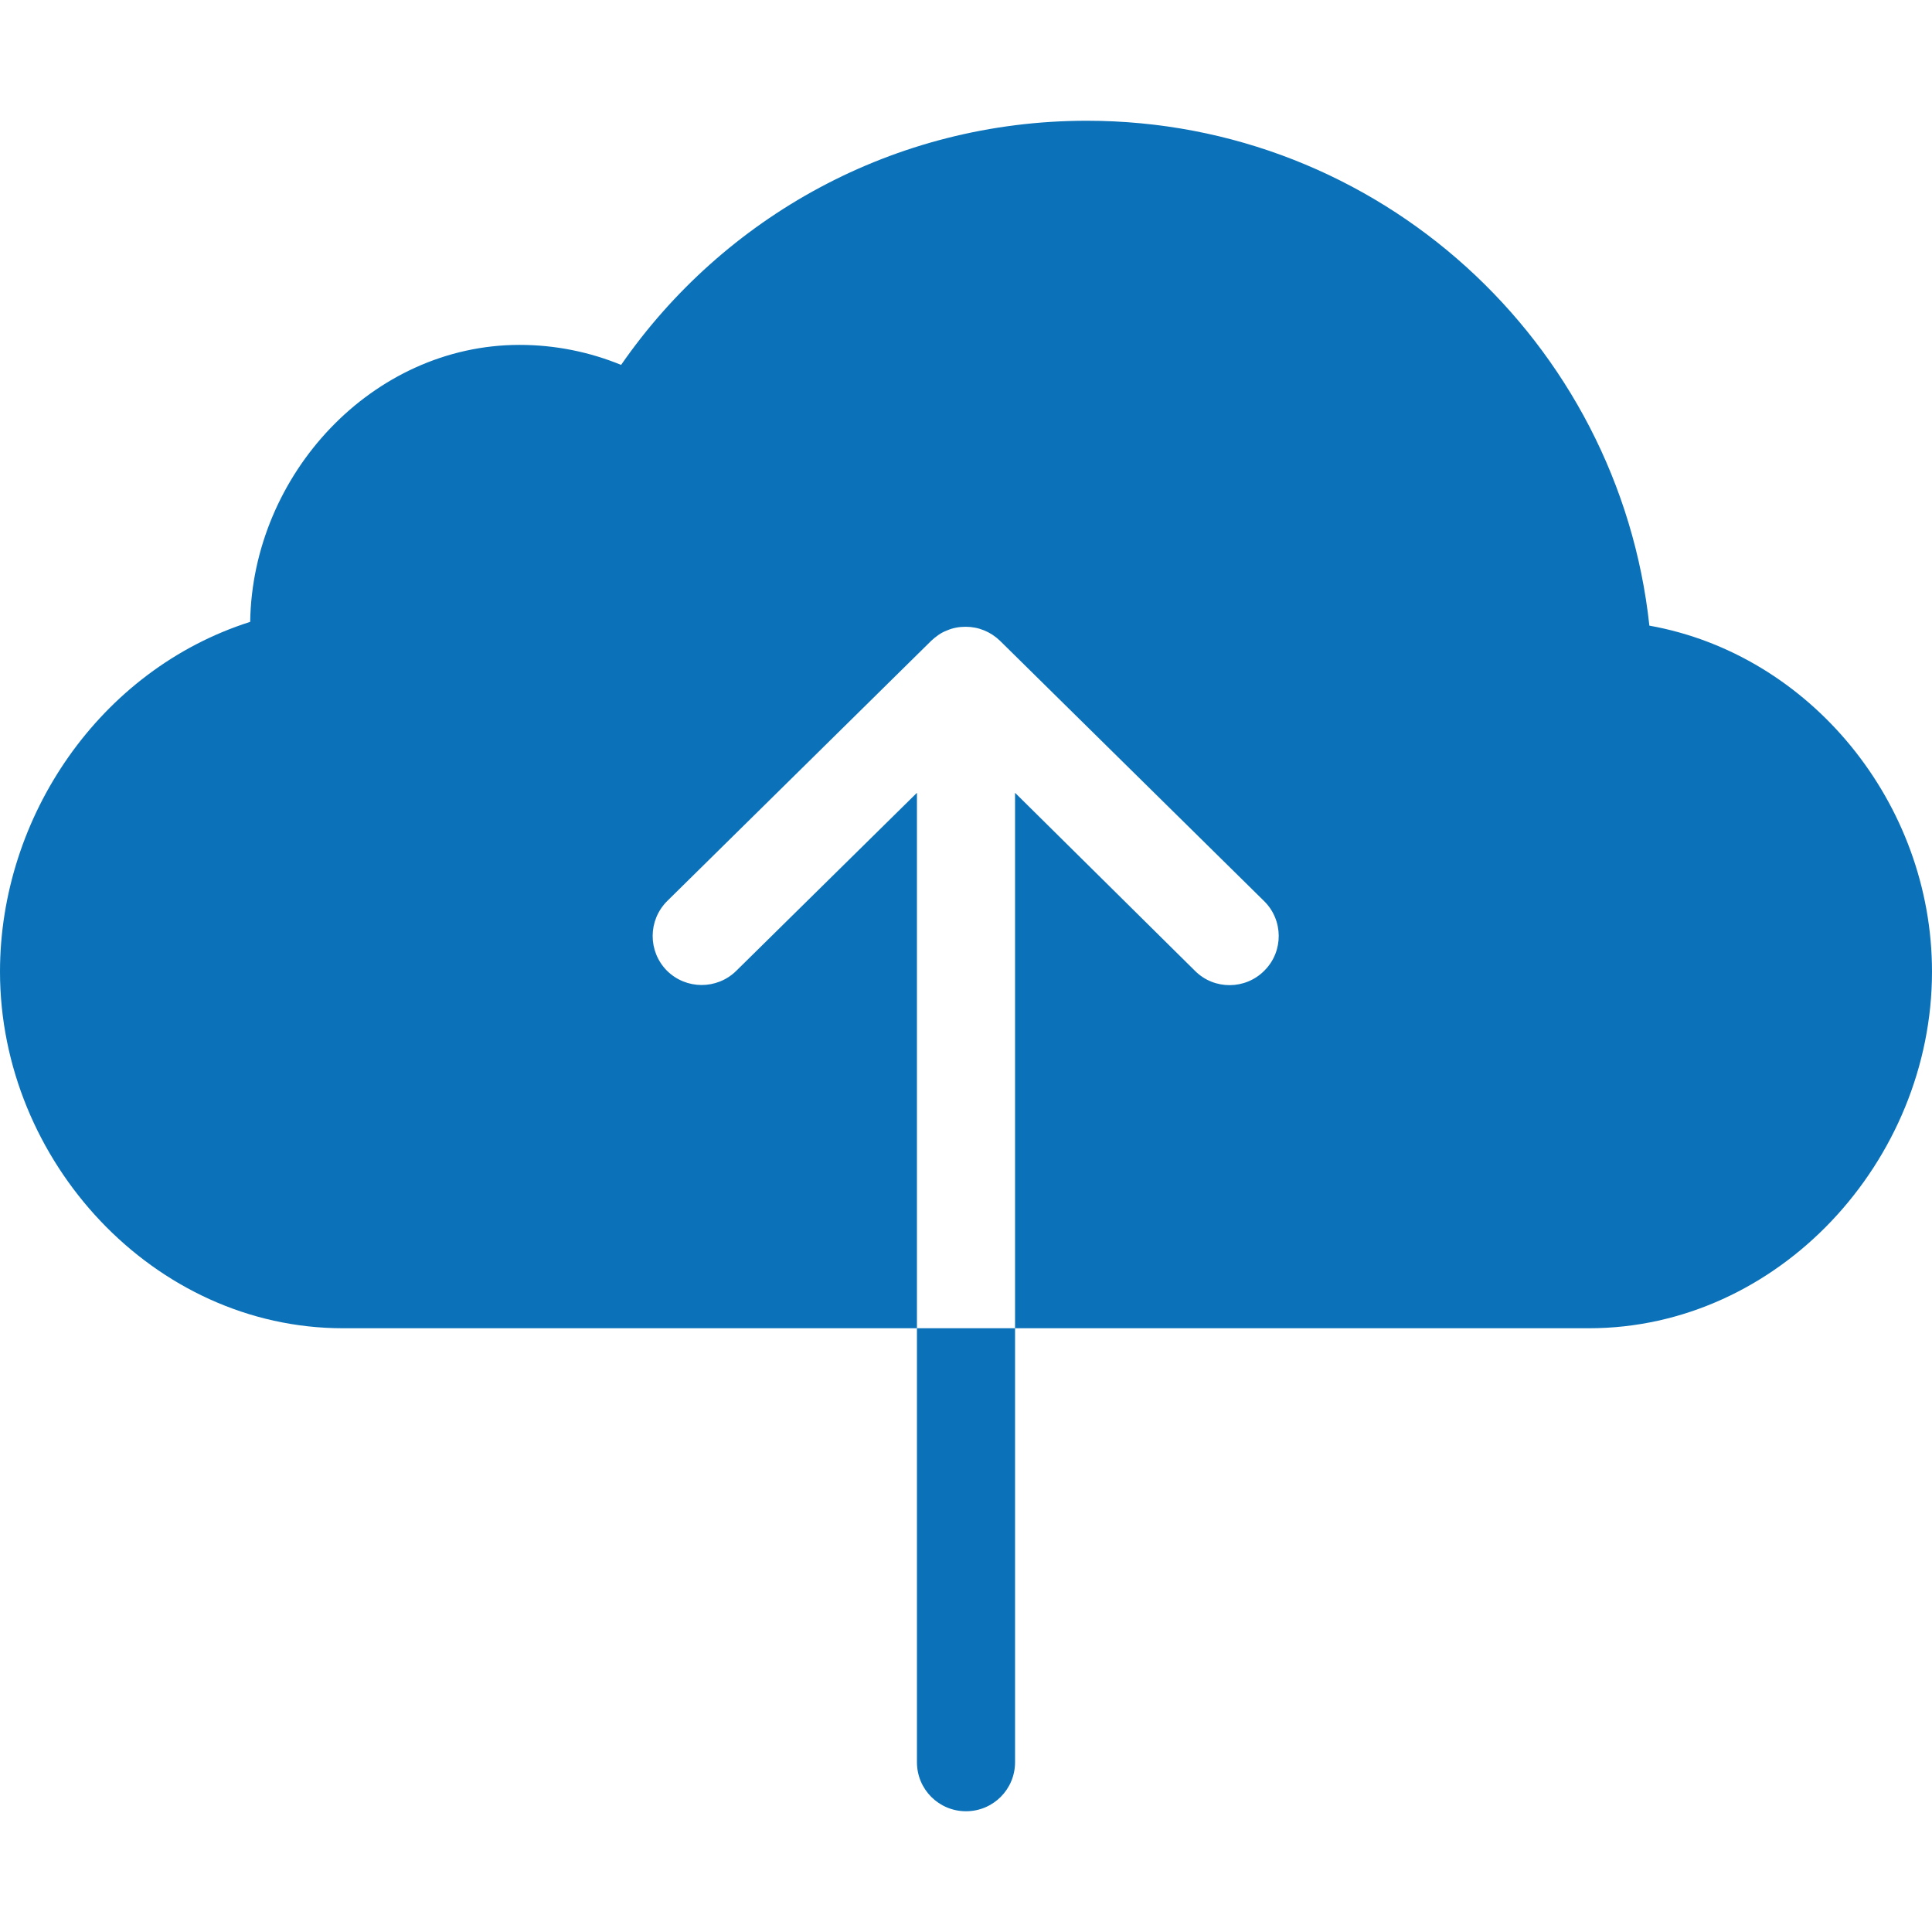
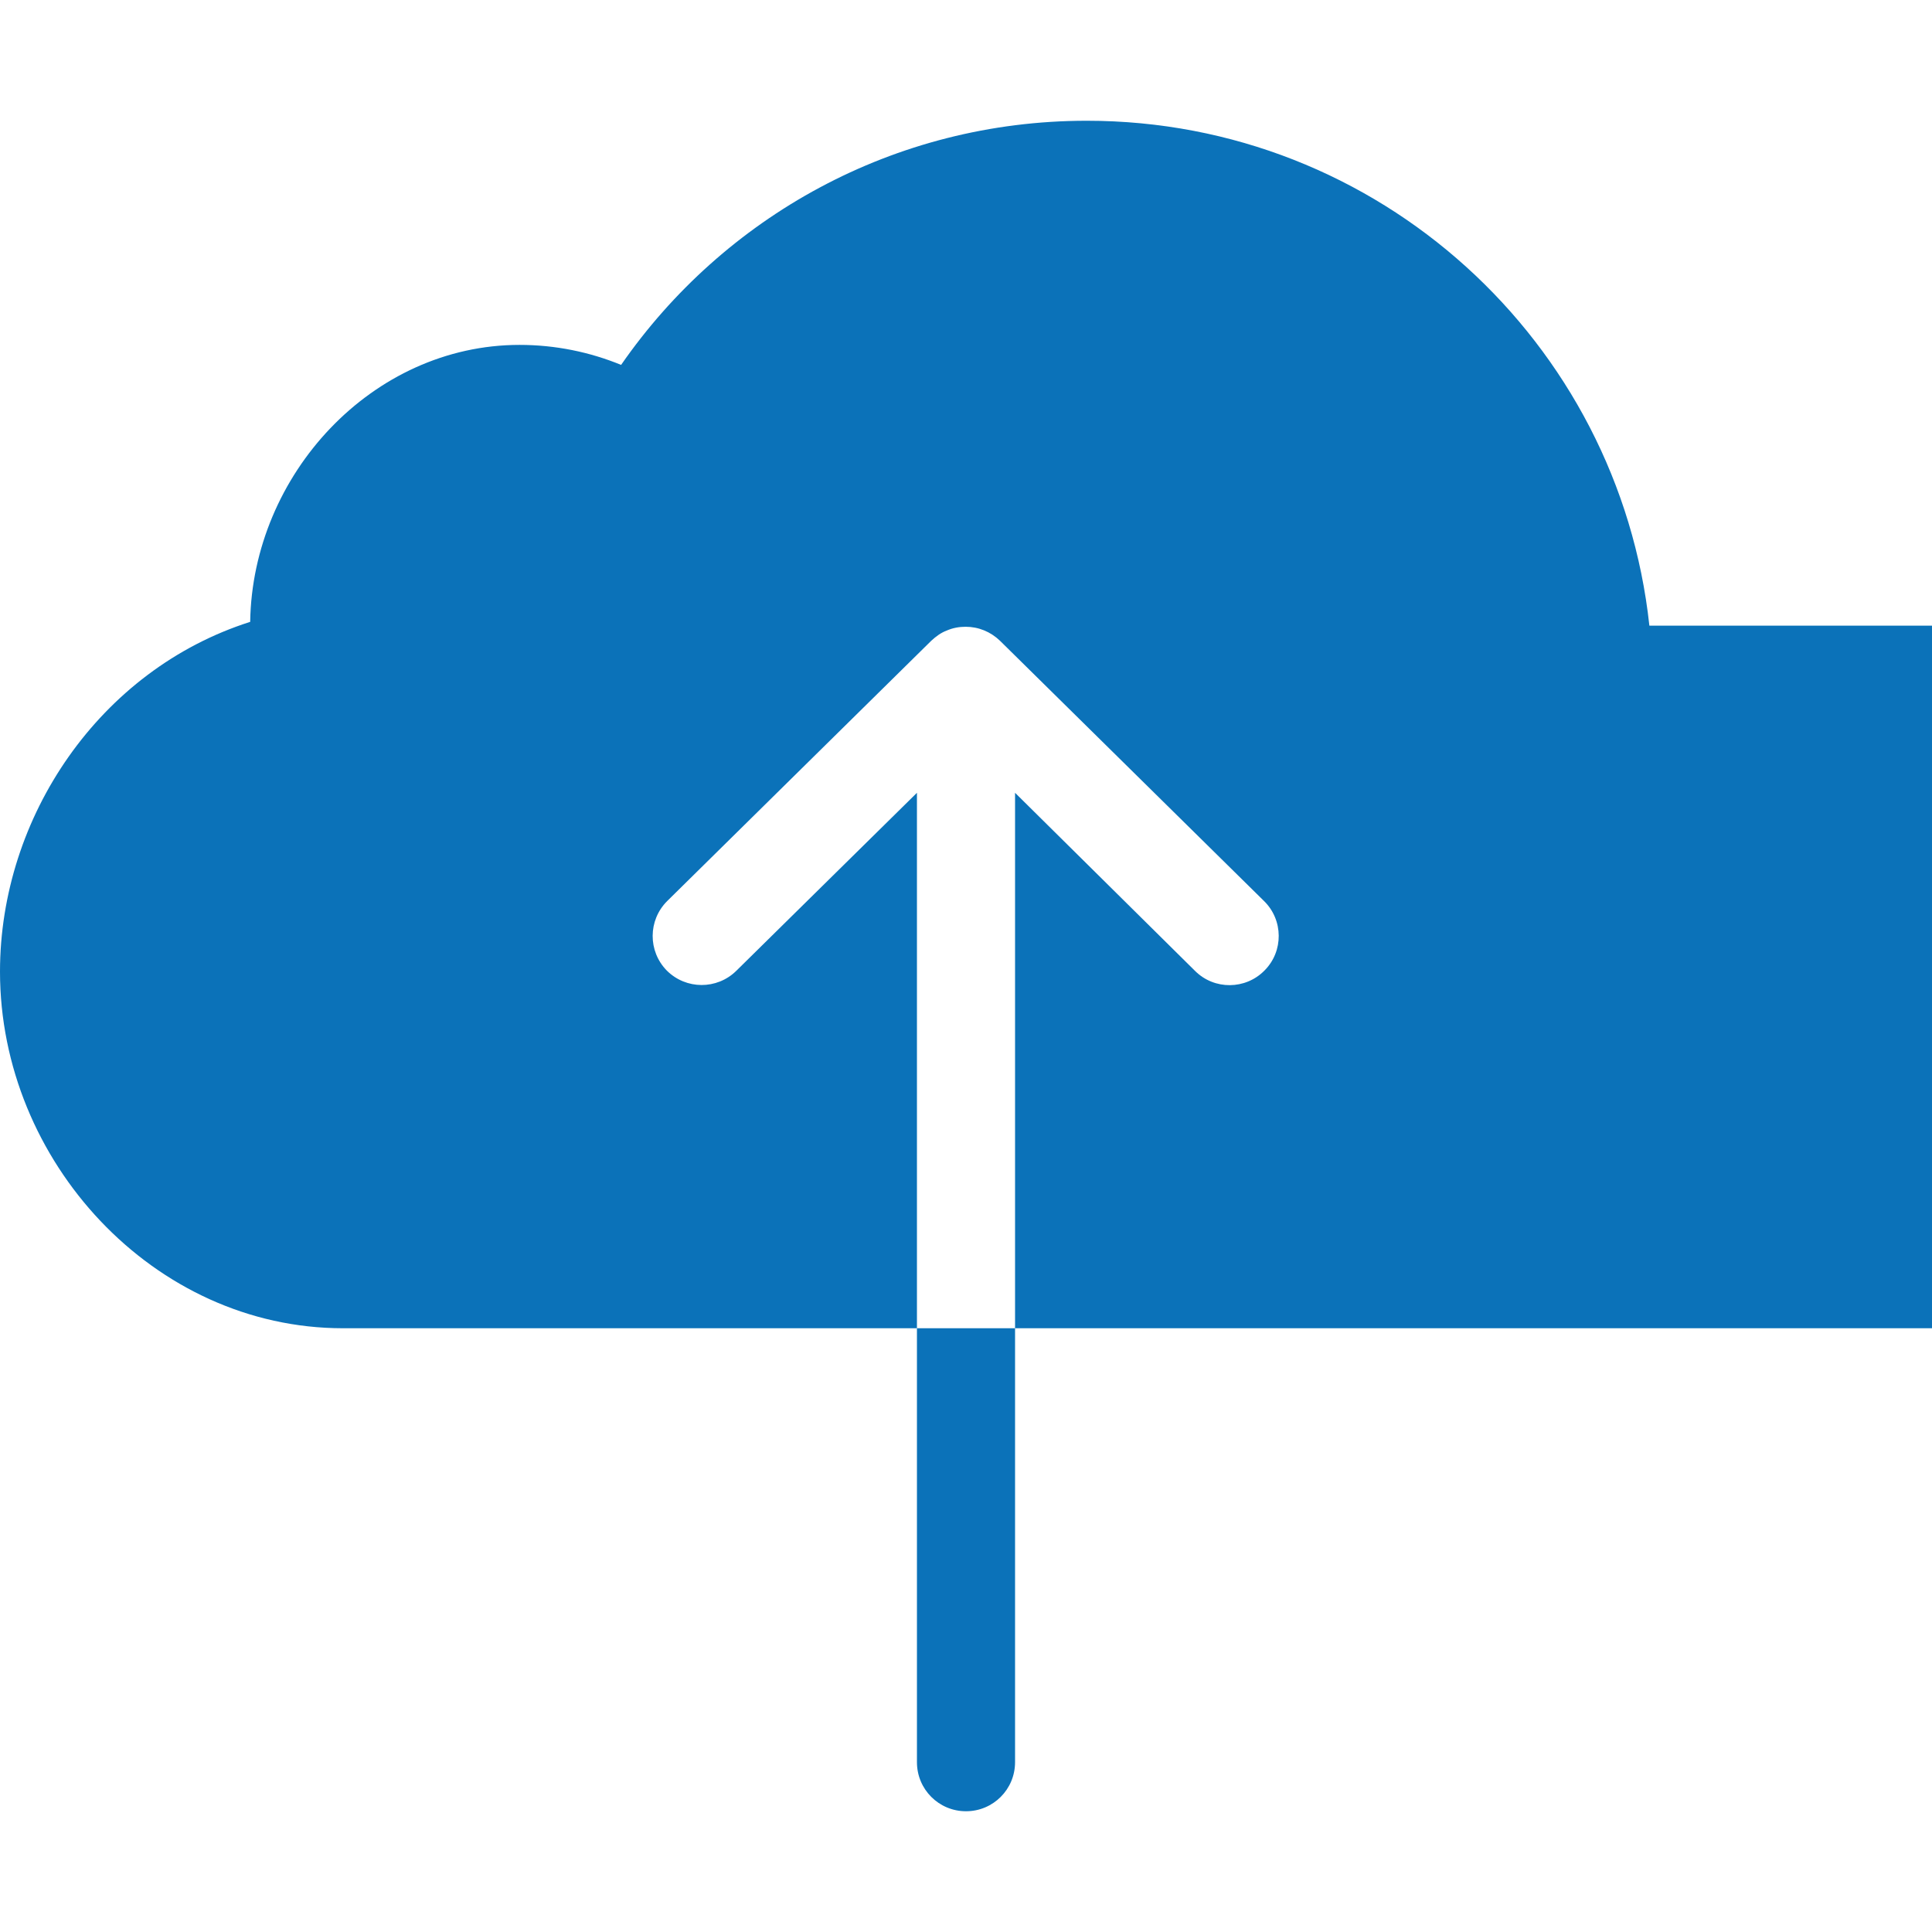
<svg xmlns="http://www.w3.org/2000/svg" viewBox="0 0 512 512">
-   <path d="M437.1 165.8C429 90.6 365.4 32 288 32c-51.2 0-96.3 25.6-123.4 64.7-8.3-3.4-17.4-5.3-26.9-5.3-39.1 0-70.8 34.4-71.4 73.4C26.4 177.5 0 216.5 0 257.5 0 307.7 40.7 352 90.9 352H243V210.1l-47.9 47.2c-5.1 5-13.3 5-18.4-.1-5-5.1-5-13.3.1-18.4l70-69c1.2-1.1 2.5-2.1 4.1-2.7 1.6-.7 3.3-1 5-1 3.4 0 6.6 1.3 9.1 3.7l70 69c5.1 5 5.2 13.3.1 18.4-5 5.1-13.3 5.2-18.4.1L269 210.1V352h152.1c50.2 0 90.9-44.3 90.9-94.5 0-44.7-32.3-84.1-74.9-91.7zM243 467c0 7.2 5.8 13 13 13s13-5.8 13-13V352h-26v115z" fill="#0b72b9" />
+   <path d="M437.1 165.8C429 90.6 365.4 32 288 32c-51.2 0-96.3 25.6-123.4 64.7-8.3-3.4-17.4-5.3-26.9-5.3-39.1 0-70.8 34.4-71.4 73.4C26.4 177.5 0 216.5 0 257.5 0 307.7 40.7 352 90.9 352H243V210.1l-47.9 47.2c-5.1 5-13.3 5-18.4-.1-5-5.1-5-13.3.1-18.4l70-69c1.2-1.1 2.5-2.1 4.1-2.7 1.6-.7 3.3-1 5-1 3.4 0 6.6 1.3 9.1 3.7l70 69c5.1 5 5.2 13.3.1 18.4-5 5.1-13.3 5.2-18.4.1L269 210.1V352h252.1c50.2 0 90.9-44.3 90.9-94.5 0-44.7-32.3-84.1-74.9-91.7zM243 467c0 7.2 5.8 13 13 13s13-5.8 13-13V352h-26v115z" fill="#0b72b9" />
</svg>
